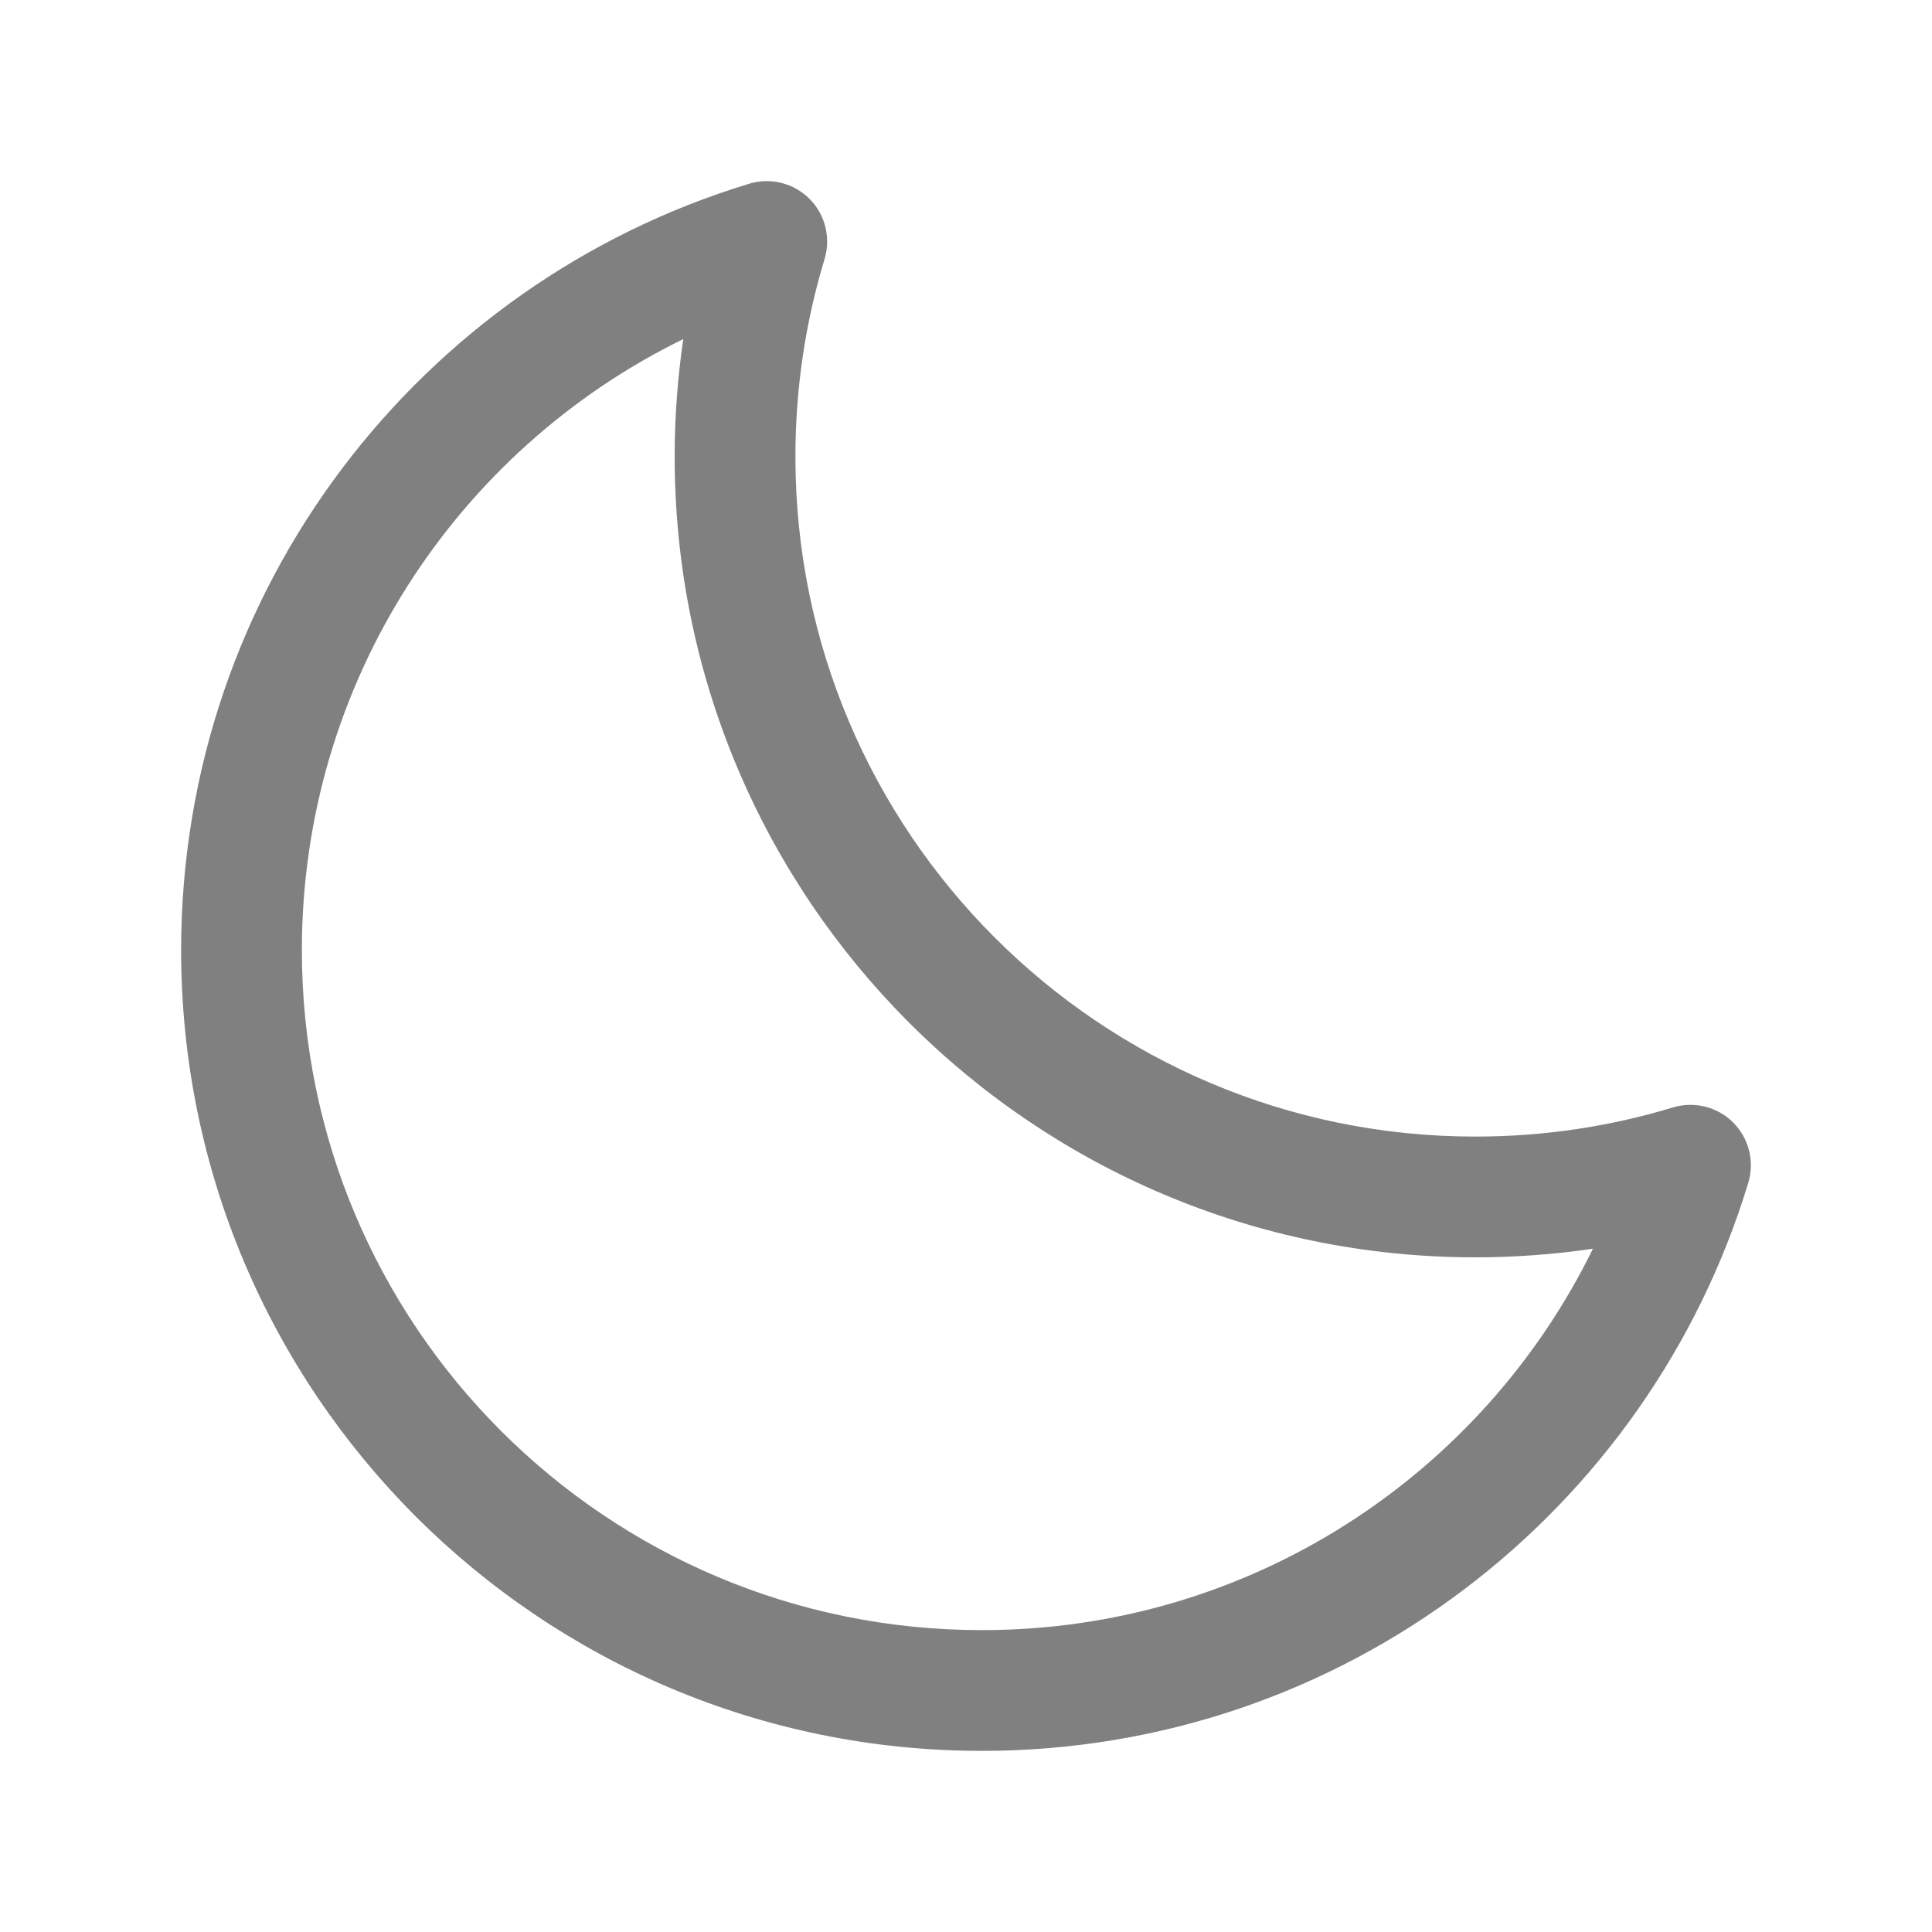
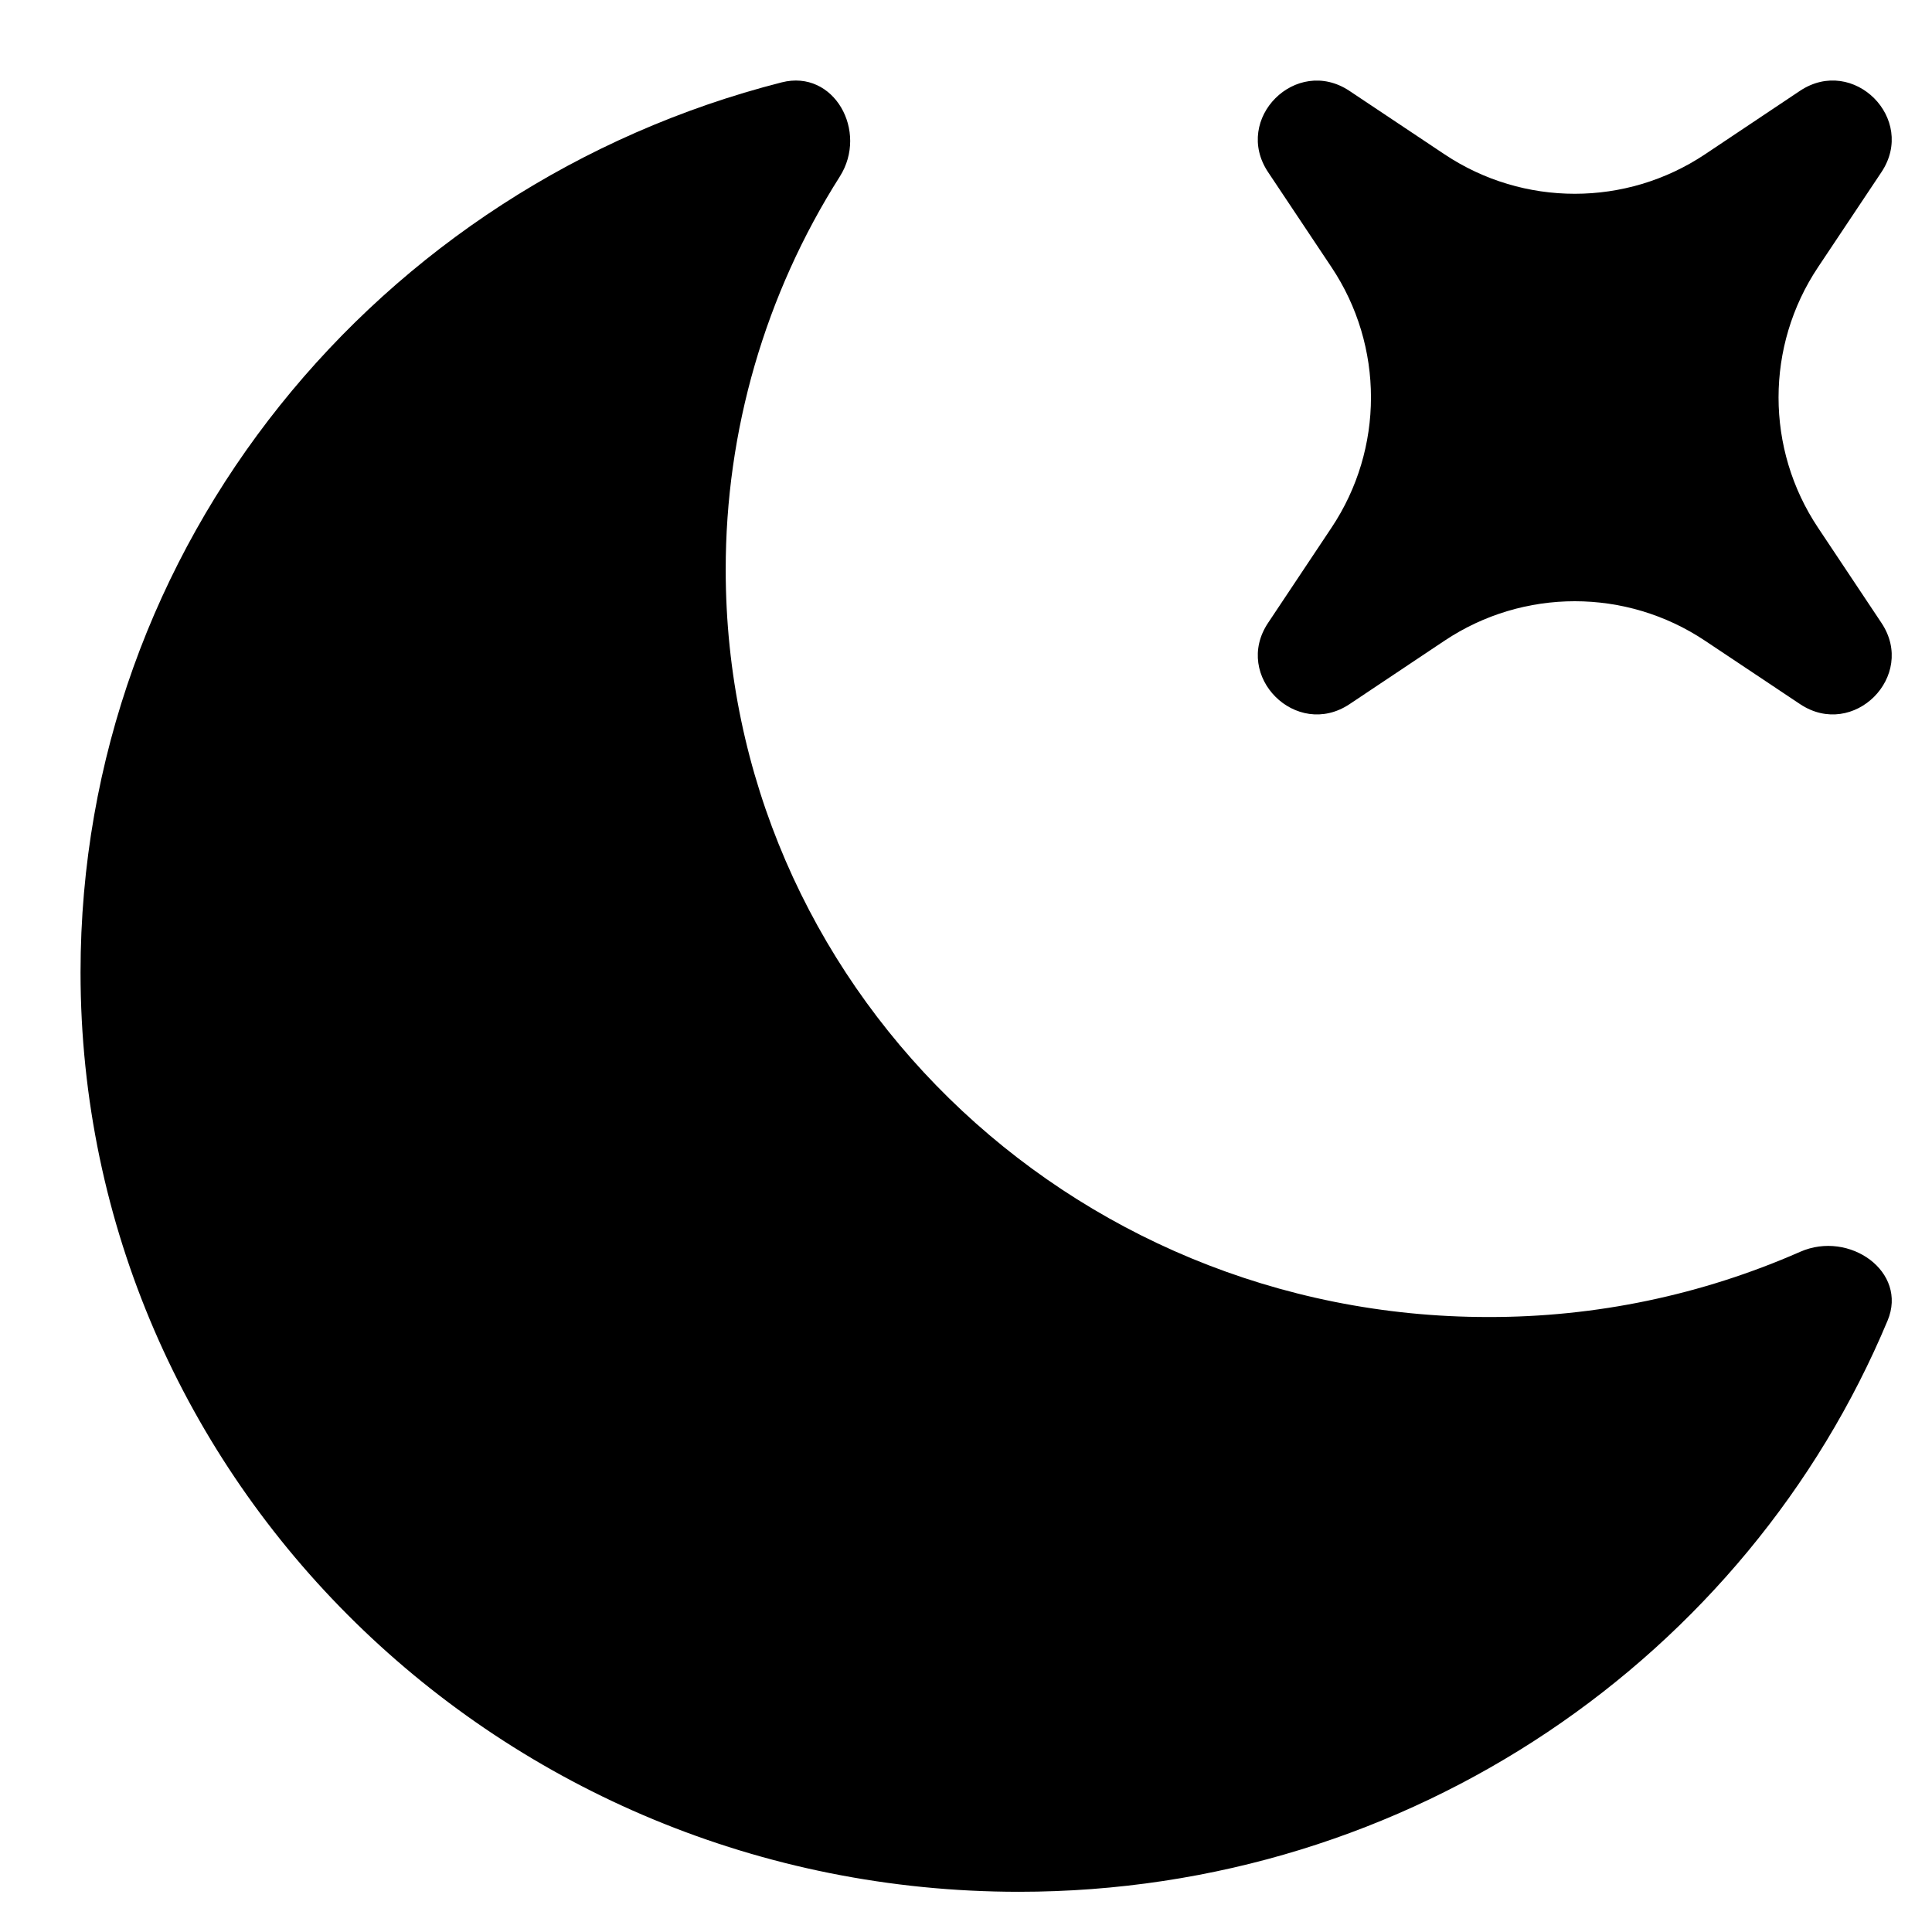
- <svg xmlns="http://www.w3.org/2000/svg" width="24" height="24" viewBox="0 0 24 24" fill="none">
-   <path fill-rule="evenodd" clip-rule="evenodd" d="M10.056 2.47C10.251 2.665 10.323 2.953 10.243 3.218C10.008 3.993 9.881 4.817 9.881 5.672C9.881 10.337 13.663 14.119 18.328 14.119C19.183 14.119 20.007 13.992 20.782 13.757C21.047 13.677 21.335 13.749 21.53 13.944C21.726 14.14 21.798 14.427 21.718 14.692C20.48 18.776 16.687 21.75 12.197 21.75C6.703 21.75 2.25 17.297 2.25 11.803C2.25 7.313 5.224 3.52 9.308 2.282C9.573 2.202 9.86 2.274 10.056 2.47ZM8.488 4.212C5.682 5.585 3.75 8.469 3.75 11.803C3.75 16.468 7.532 20.25 12.197 20.25C15.531 20.25 18.415 18.318 19.788 15.512C19.312 15.582 18.824 15.619 18.328 15.619C12.835 15.619 8.381 11.165 8.381 5.672C8.381 5.176 8.418 4.688 8.488 4.212Z" fill="#808080" />
+ <svg xmlns="http://www.w3.org/2000/svg" width="16" height="16">
+   <path d="M6.474.682c.434-.11.718.406.481.78A6.067 6.067 0 0 0 6.01 4.72c0 3.418 2.827 6.187 6.314 6.187.89.002 1.77-.182 2.584-.54.408-.18.894.165.724.57-1.16 2.775-3.944 4.73-7.194 4.73-4.292 0-7.771-3.41-7.771-7.615 0-3.541 2.466-6.518 5.807-7.37Zm8.433.07c.442-.294.969.232.674.674l-.525.787a1.943 1.943 0 0 0 0 2.157l.525.788c.295.441-.232.968-.674.673l-.787-.525a1.943 1.943 0 0 0-2.157 0l-.786.525c-.442.295-.97-.232-.675-.673l.525-.788a1.943 1.943 0 0 0 0-2.157l-.525-.787c-.295-.442.232-.968.674-.673l.787.525a1.943 1.943 0 0 0 2.157 0Z" fill="currentColor" />
</svg>
